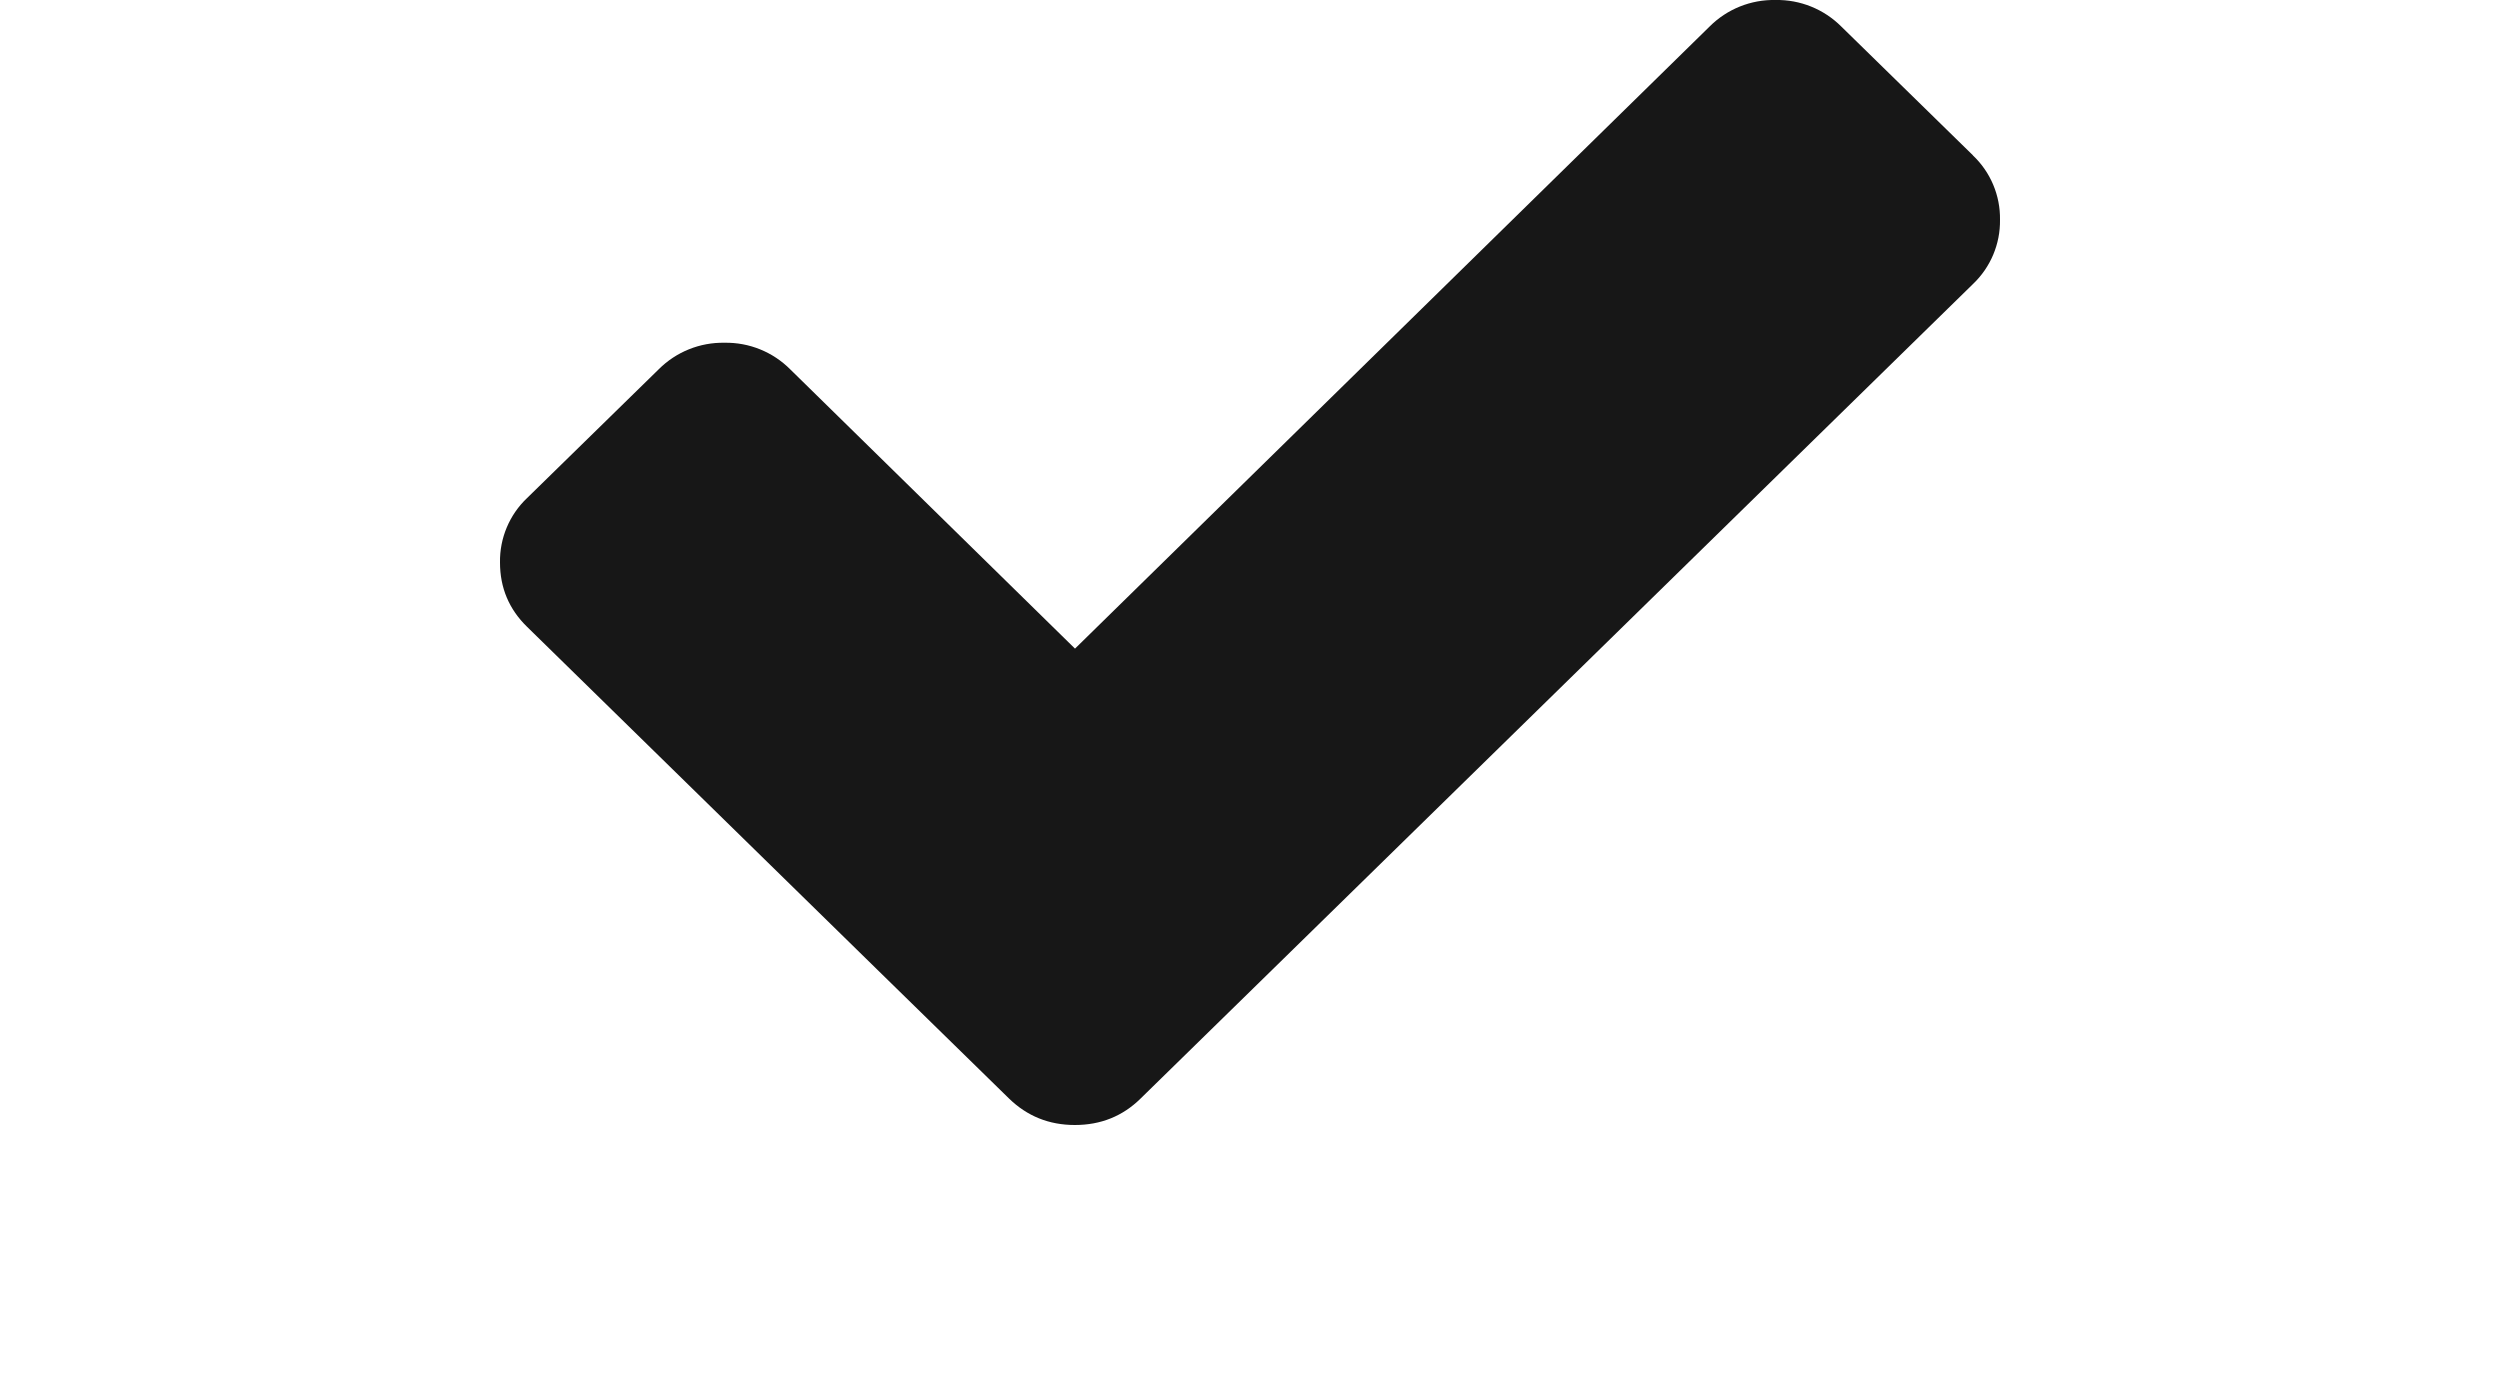
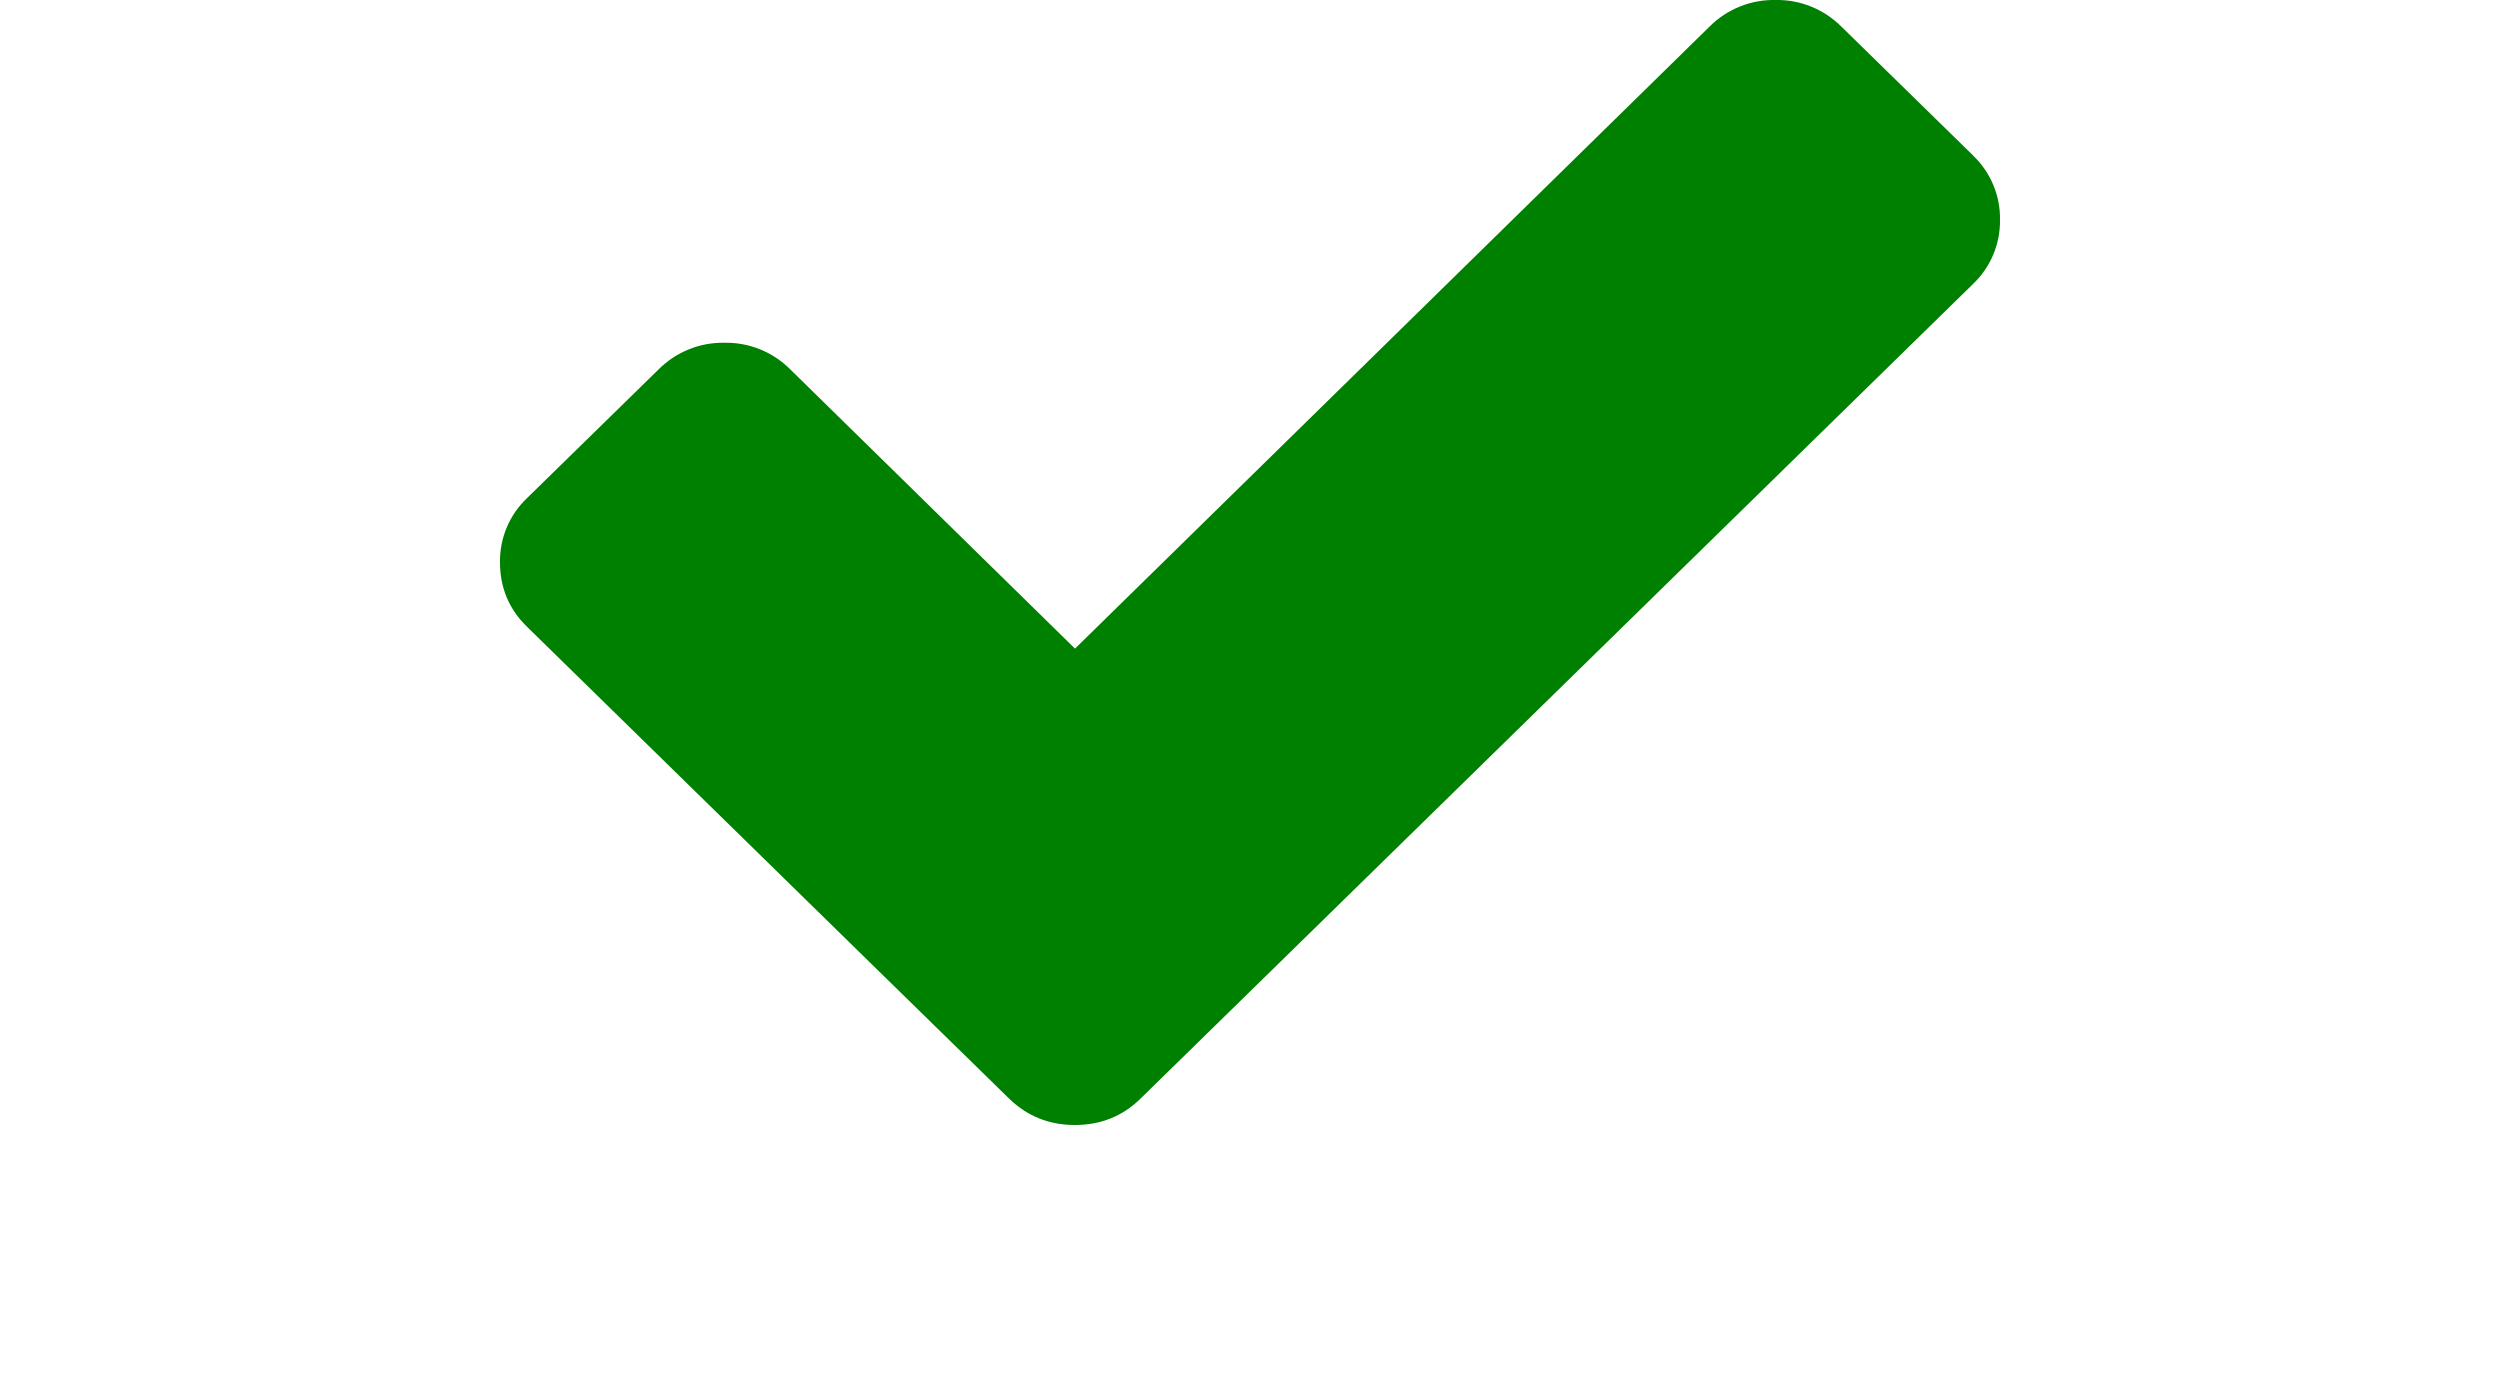
<svg xmlns="http://www.w3.org/2000/svg" width="20" height="11" viewBox="0 0 20 11">
-   <path fill="#171717" fill-rule="evenodd" d="M15.783 1.242L14.73.212A.725.725 0 0 0 14.204 0a.725.725 0 0 0-.527.212L8.6 5.189 6.322 2.955a.724.724 0 0 0-.526-.213.725.725 0 0 0-.526.212l-1.053 1.03A.695.695 0 0 0 4 4.5c0 .202.072.374.217.515l2.802 2.743 1.053 1.03c.145.141.32.212.527.212.206 0 .382-.07.526-.212l1.053-1.03 5.605-5.485A.695.695 0 0 0 16 1.758a.694.694 0 0 0-.217-.515z" />
+   <path fill="green" fill-rule="evenodd" d="M15.783 1.242L14.73.212A.725.725 0 0 0 14.204 0a.725.725 0 0 0-.527.212L8.6 5.189 6.322 2.955a.724.724 0 0 0-.526-.213.725.725 0 0 0-.526.212l-1.053 1.03A.695.695 0 0 0 4 4.5c0 .202.072.374.217.515l2.802 2.743 1.053 1.03c.145.141.32.212.527.212.206 0 .382-.07.526-.212l1.053-1.03 5.605-5.485A.695.695 0 0 0 16 1.758a.694.694 0 0 0-.217-.515z" />
</svg>
